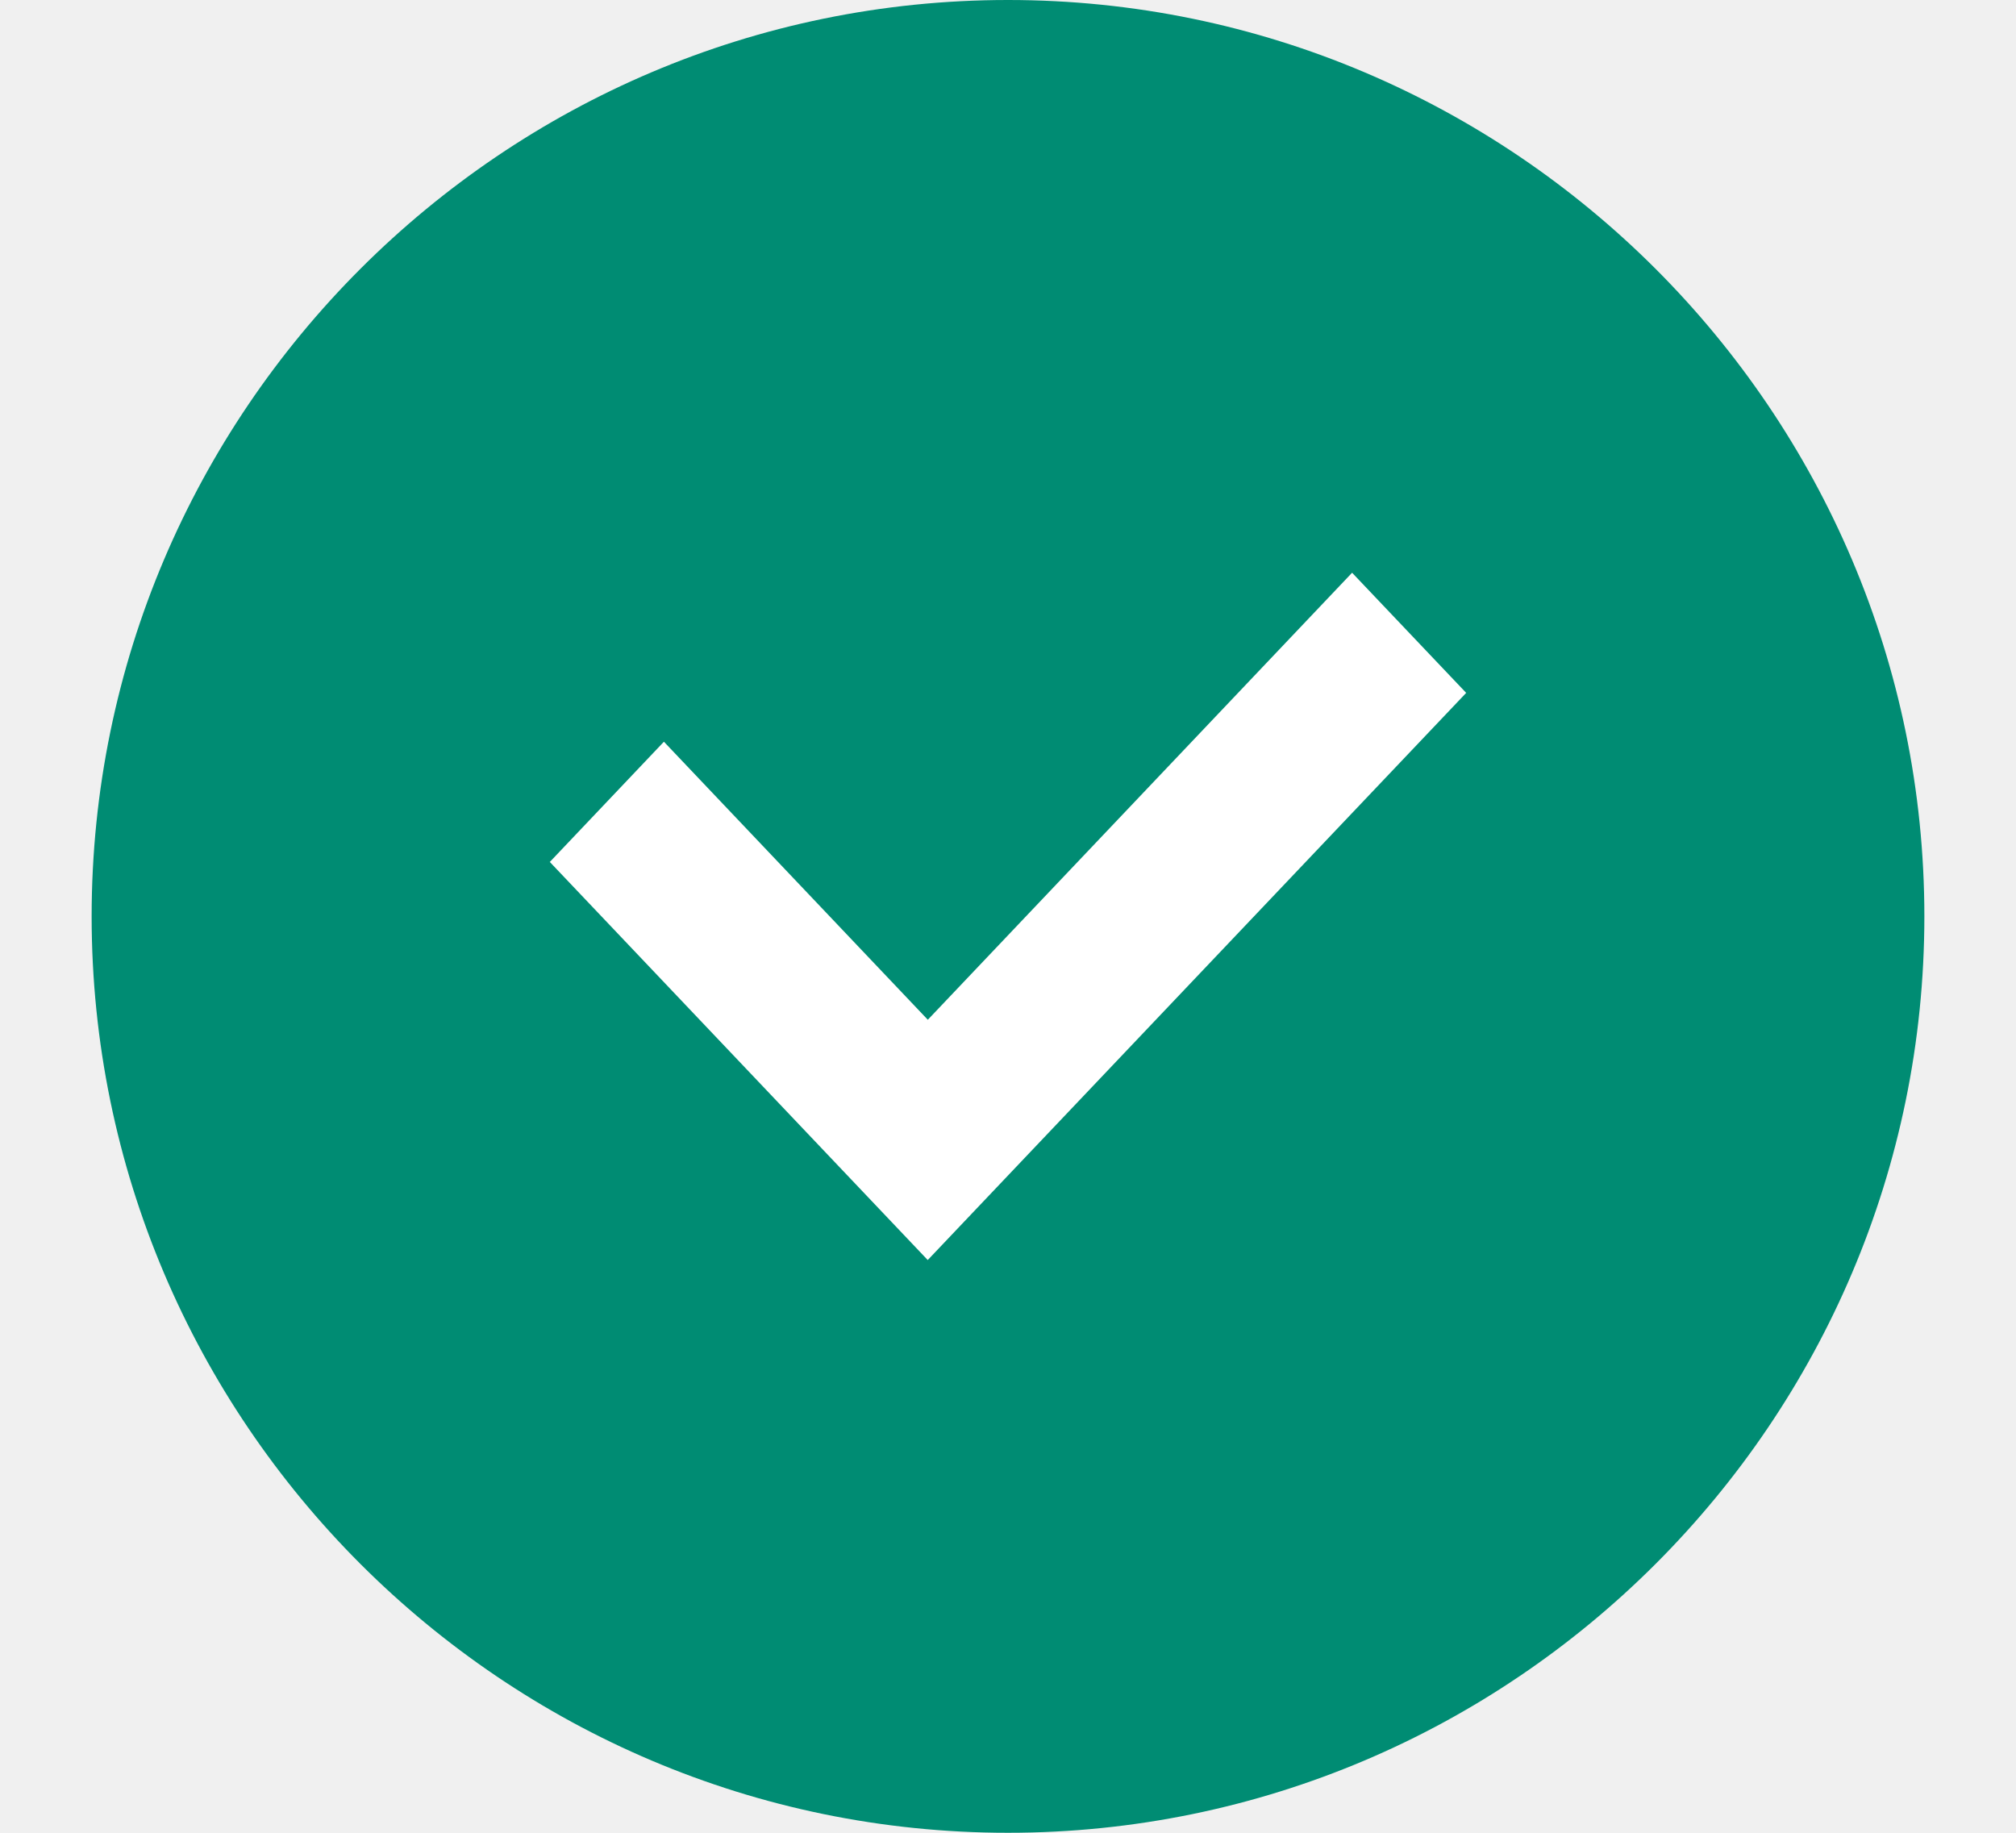
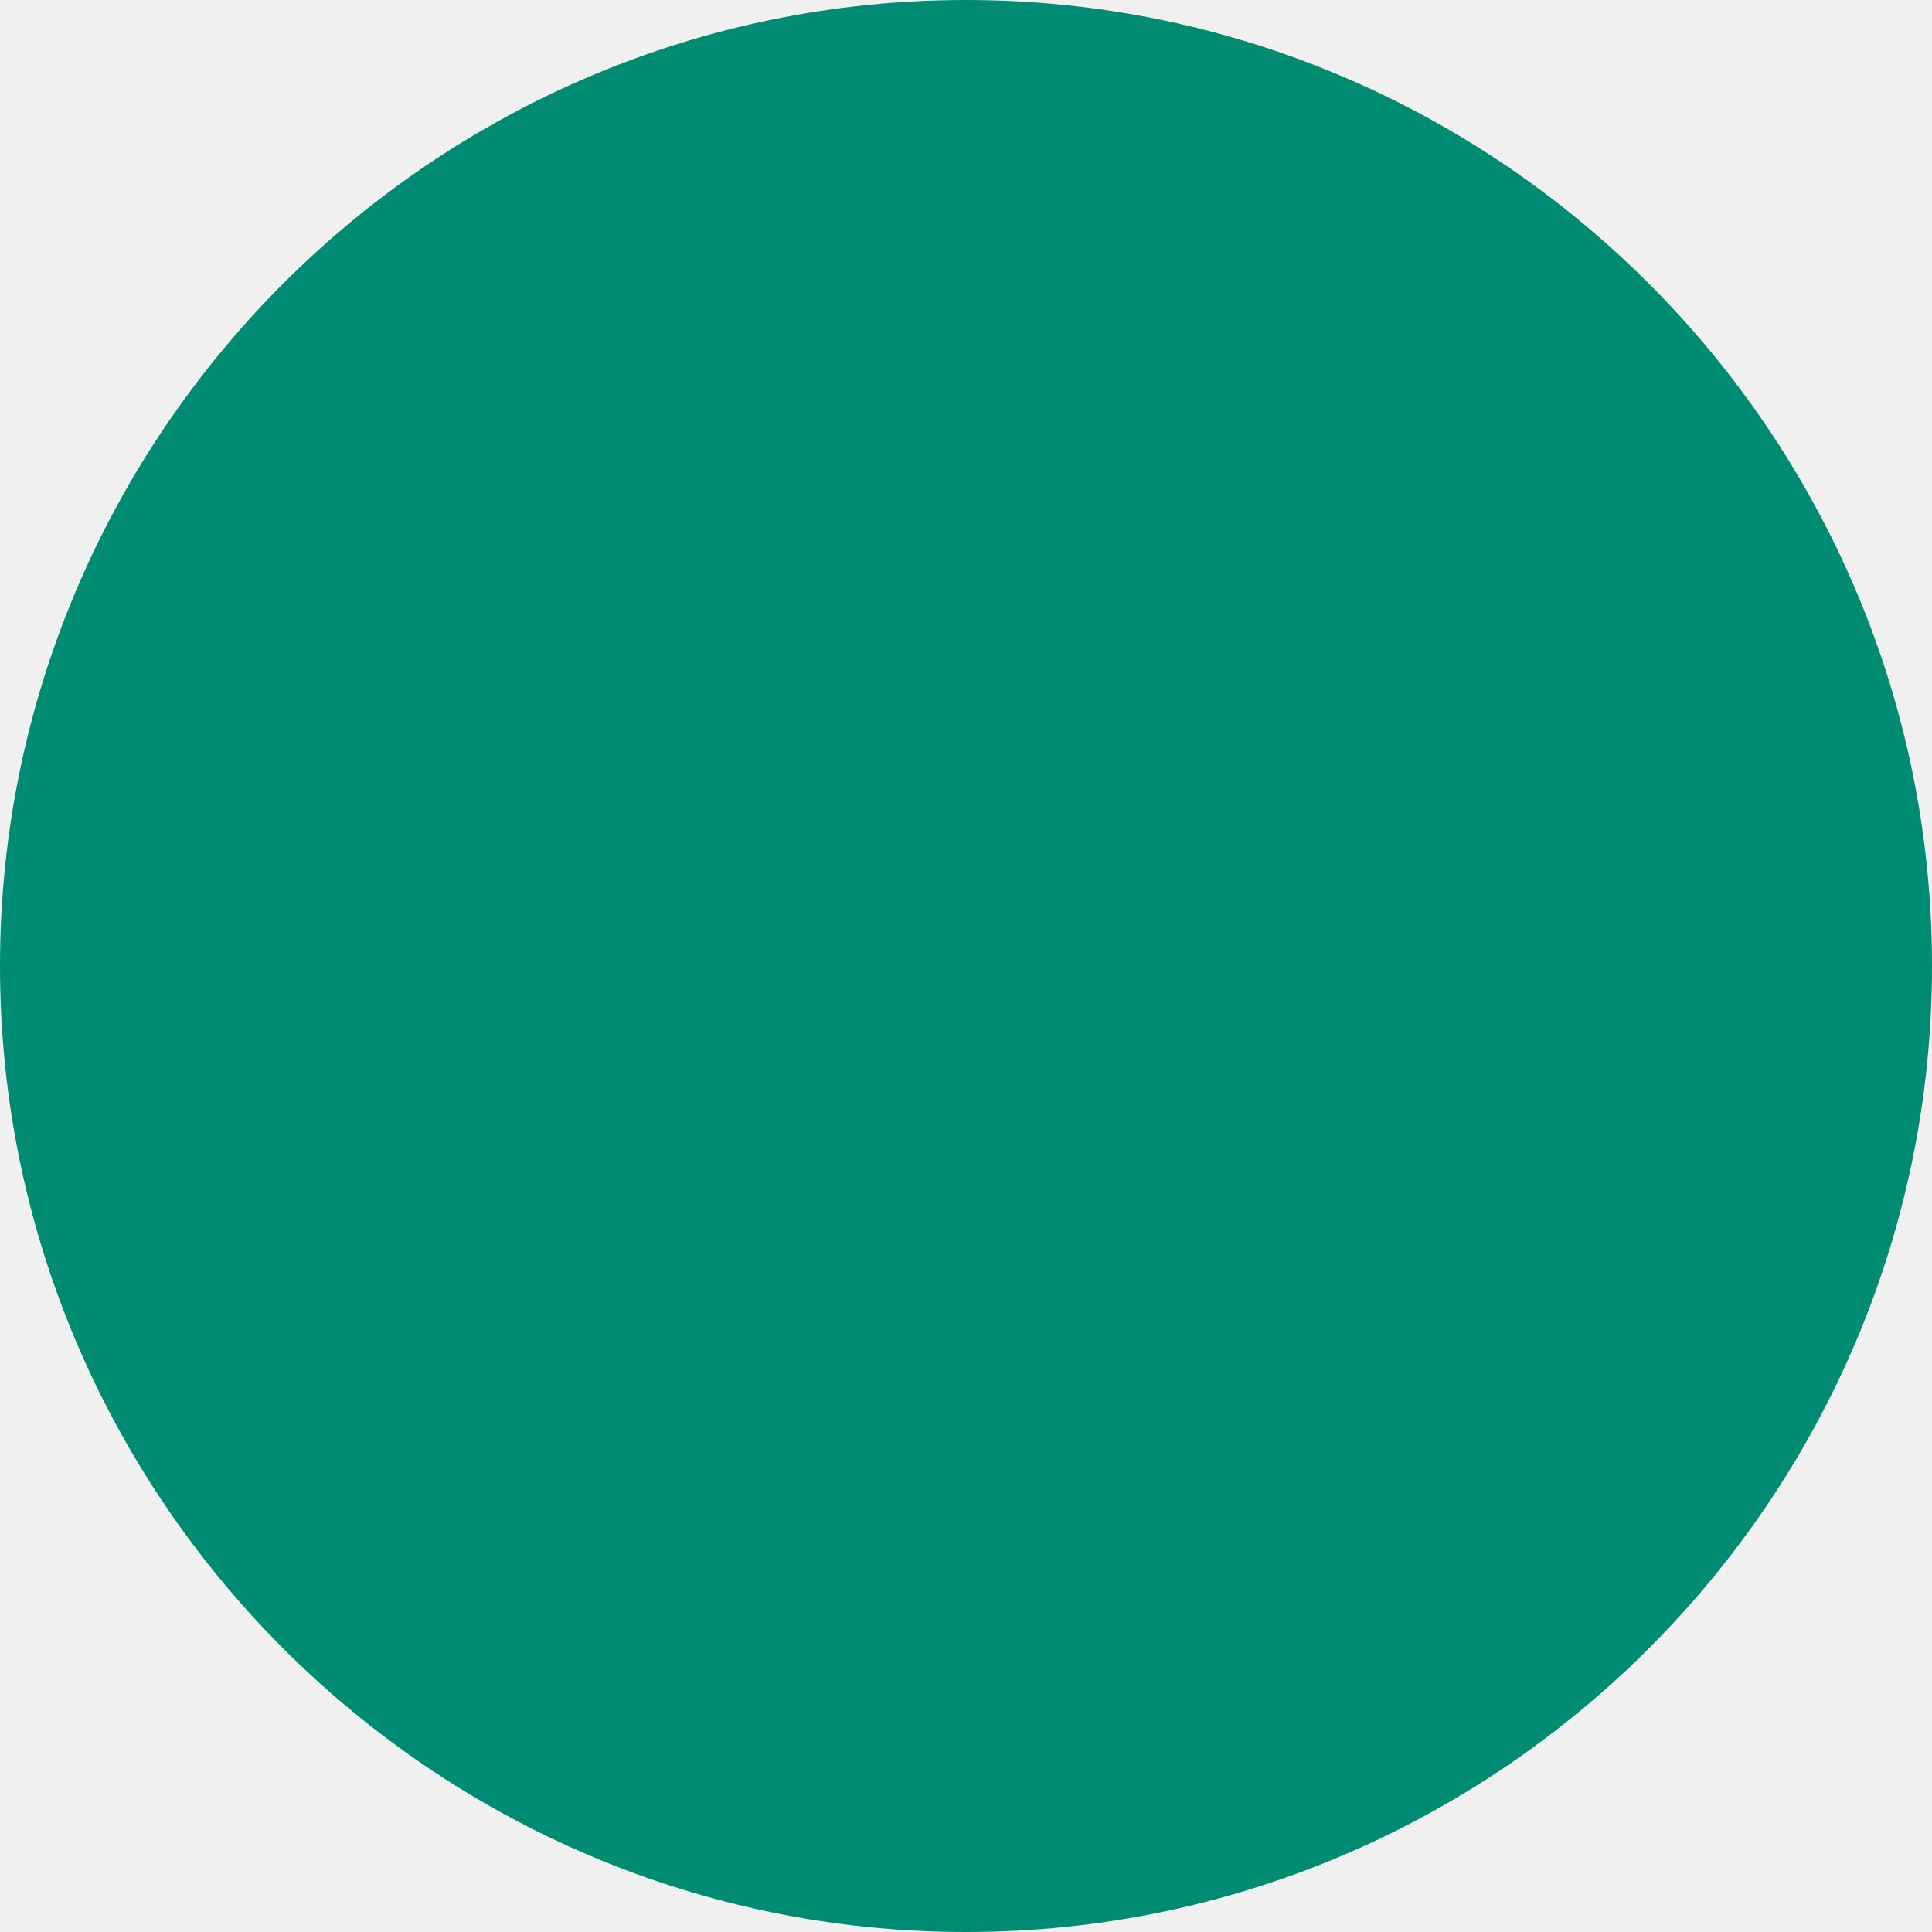
- <svg xmlns="http://www.w3.org/2000/svg" width="22" height="20" viewBox="0 0 22 20">
-   <g fill="none" fill-rule="evenodd">
-     <path fill="#008C73" d="M11 0C5.489 0 1 4.489 1 10s4.489 10 10 10 10-4.489 10-10S16.511 0 11 0z" />
-     <path fill="#FFF" d="M10.124 13.75L6 9.406l1.245-1.312 2.88 3.034 4.63-4.878L16 7.561z" />
-   </g>
+ <svg xmlns="http://www.w3.org/2000/svg" width="20" height="20" viewBox="0 0 20 20">
+   <path fill="#008C73" fill-rule="evenodd" d="M10 0C4.489 0 0 4.489 0 10s4.489 10 10 10 10-4.489 10-10S15.511 0 10 0z" />
</svg>
